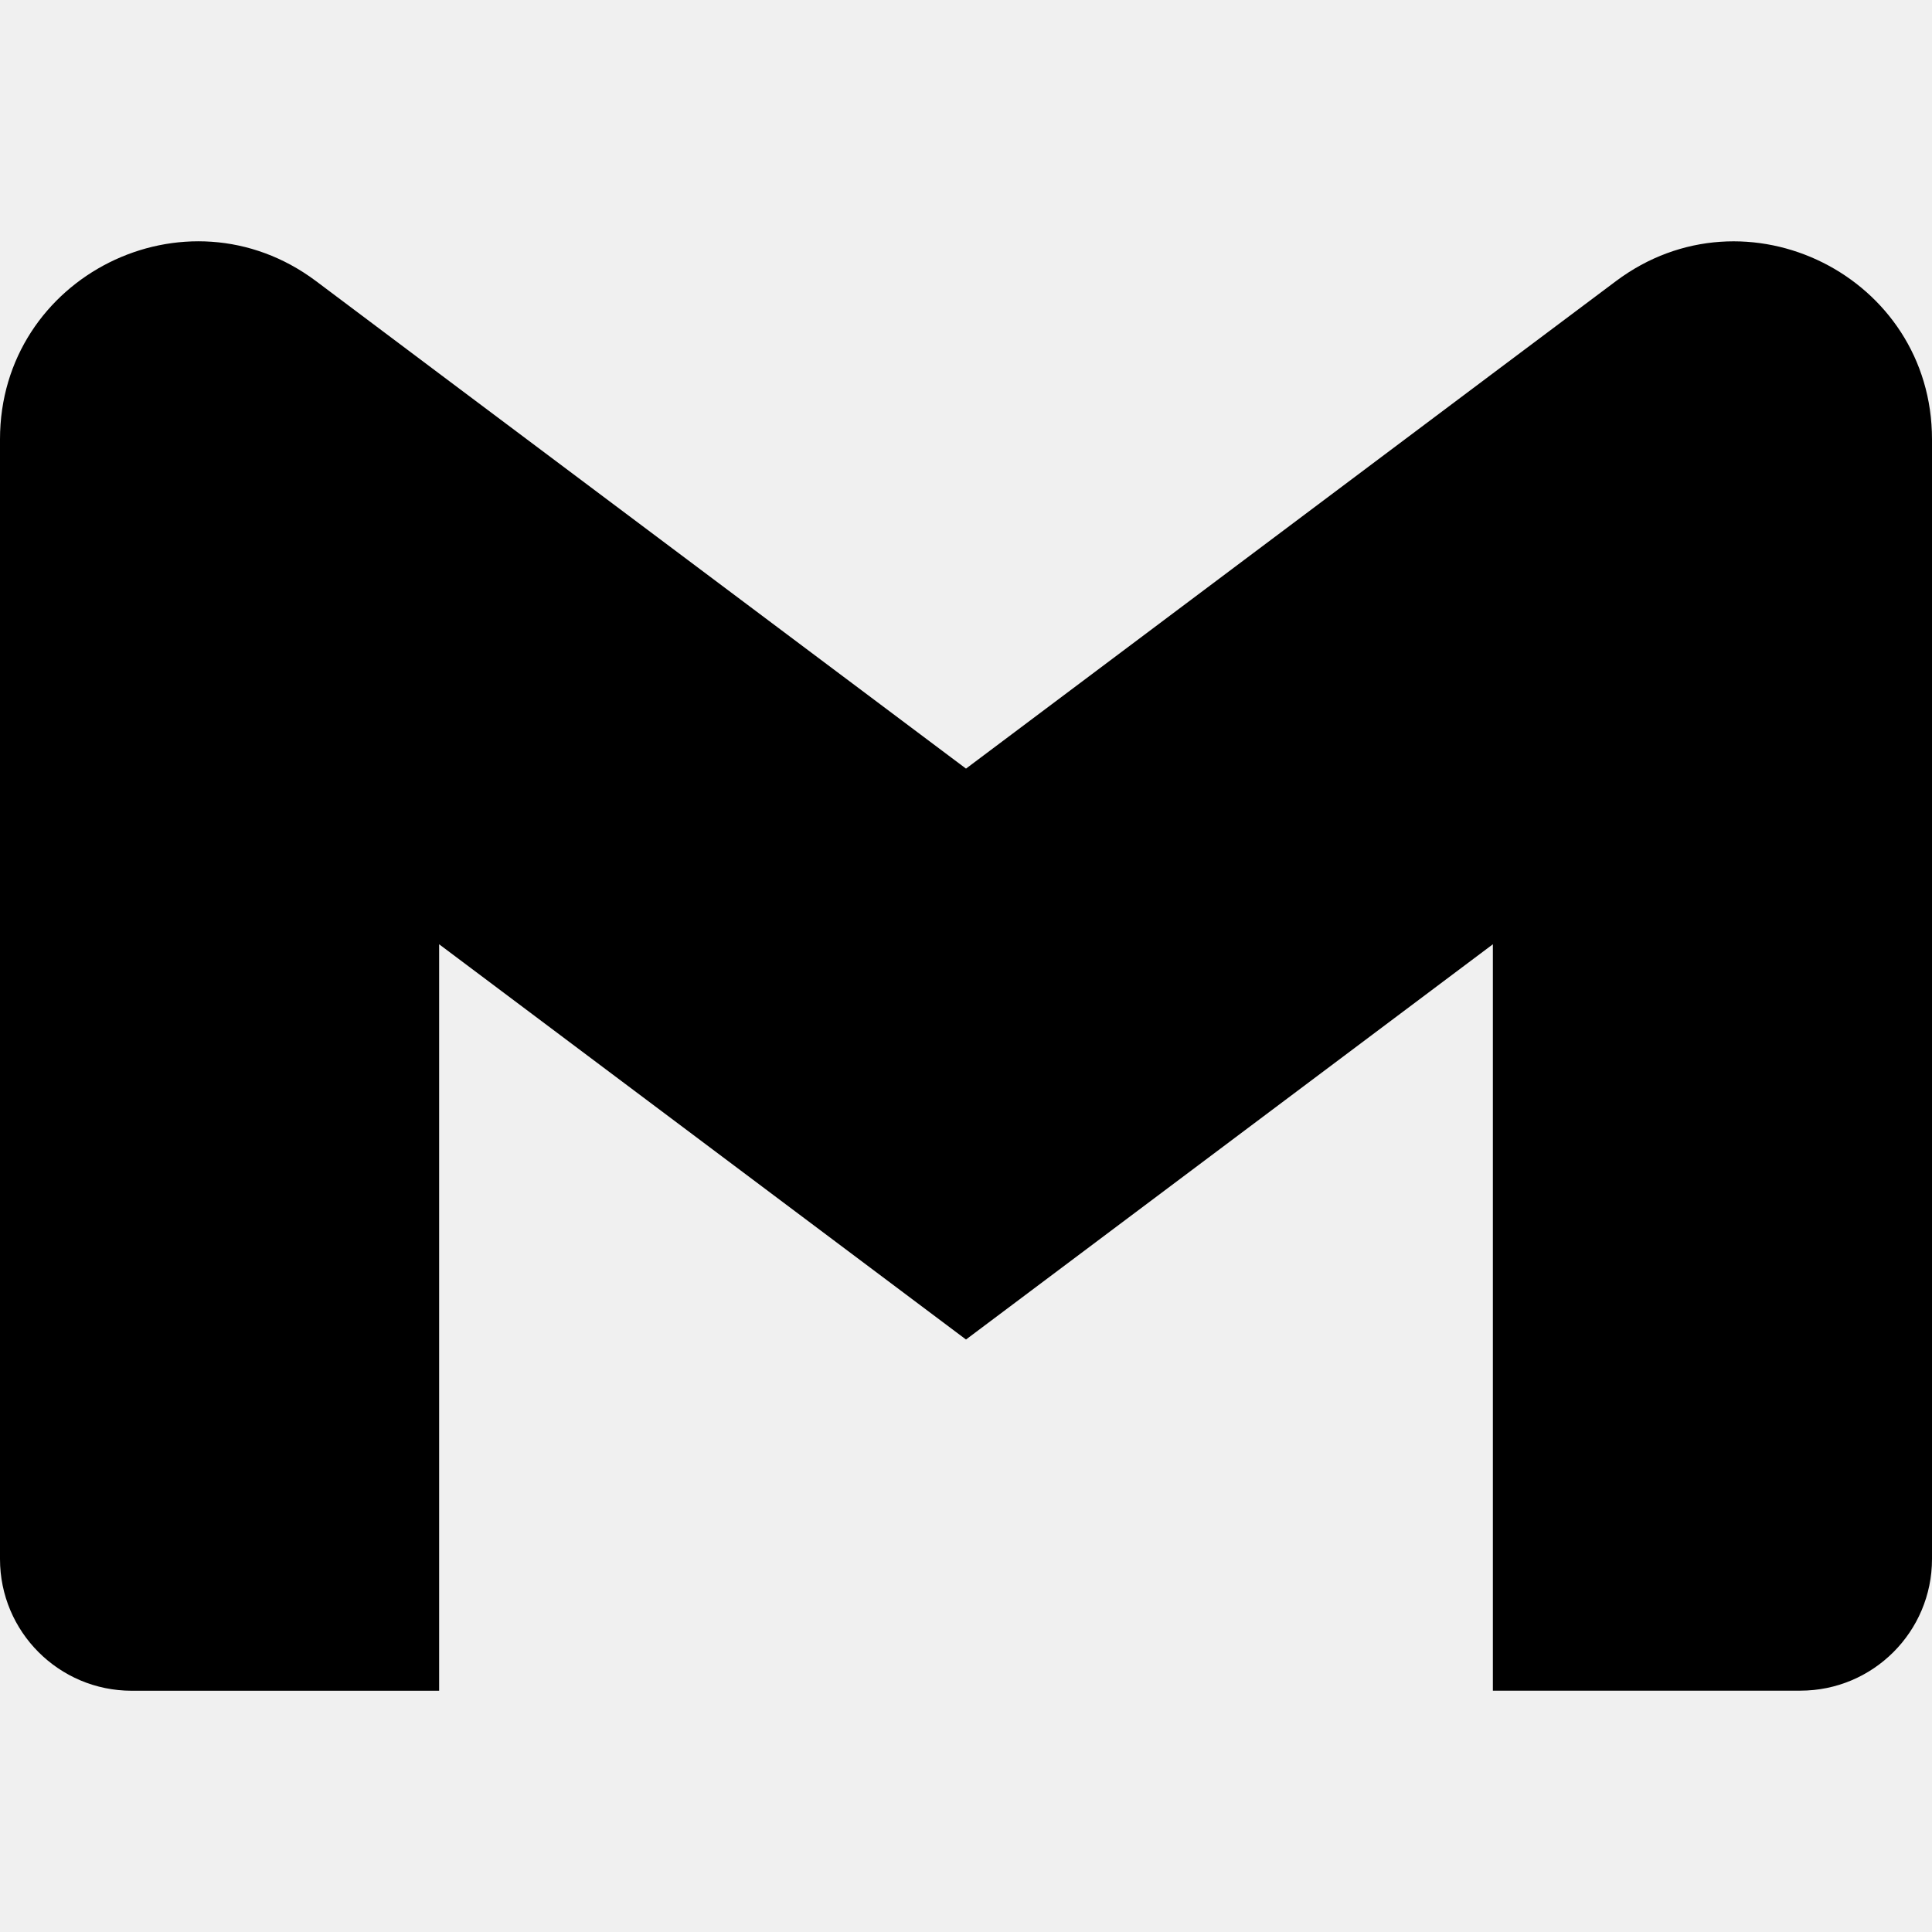
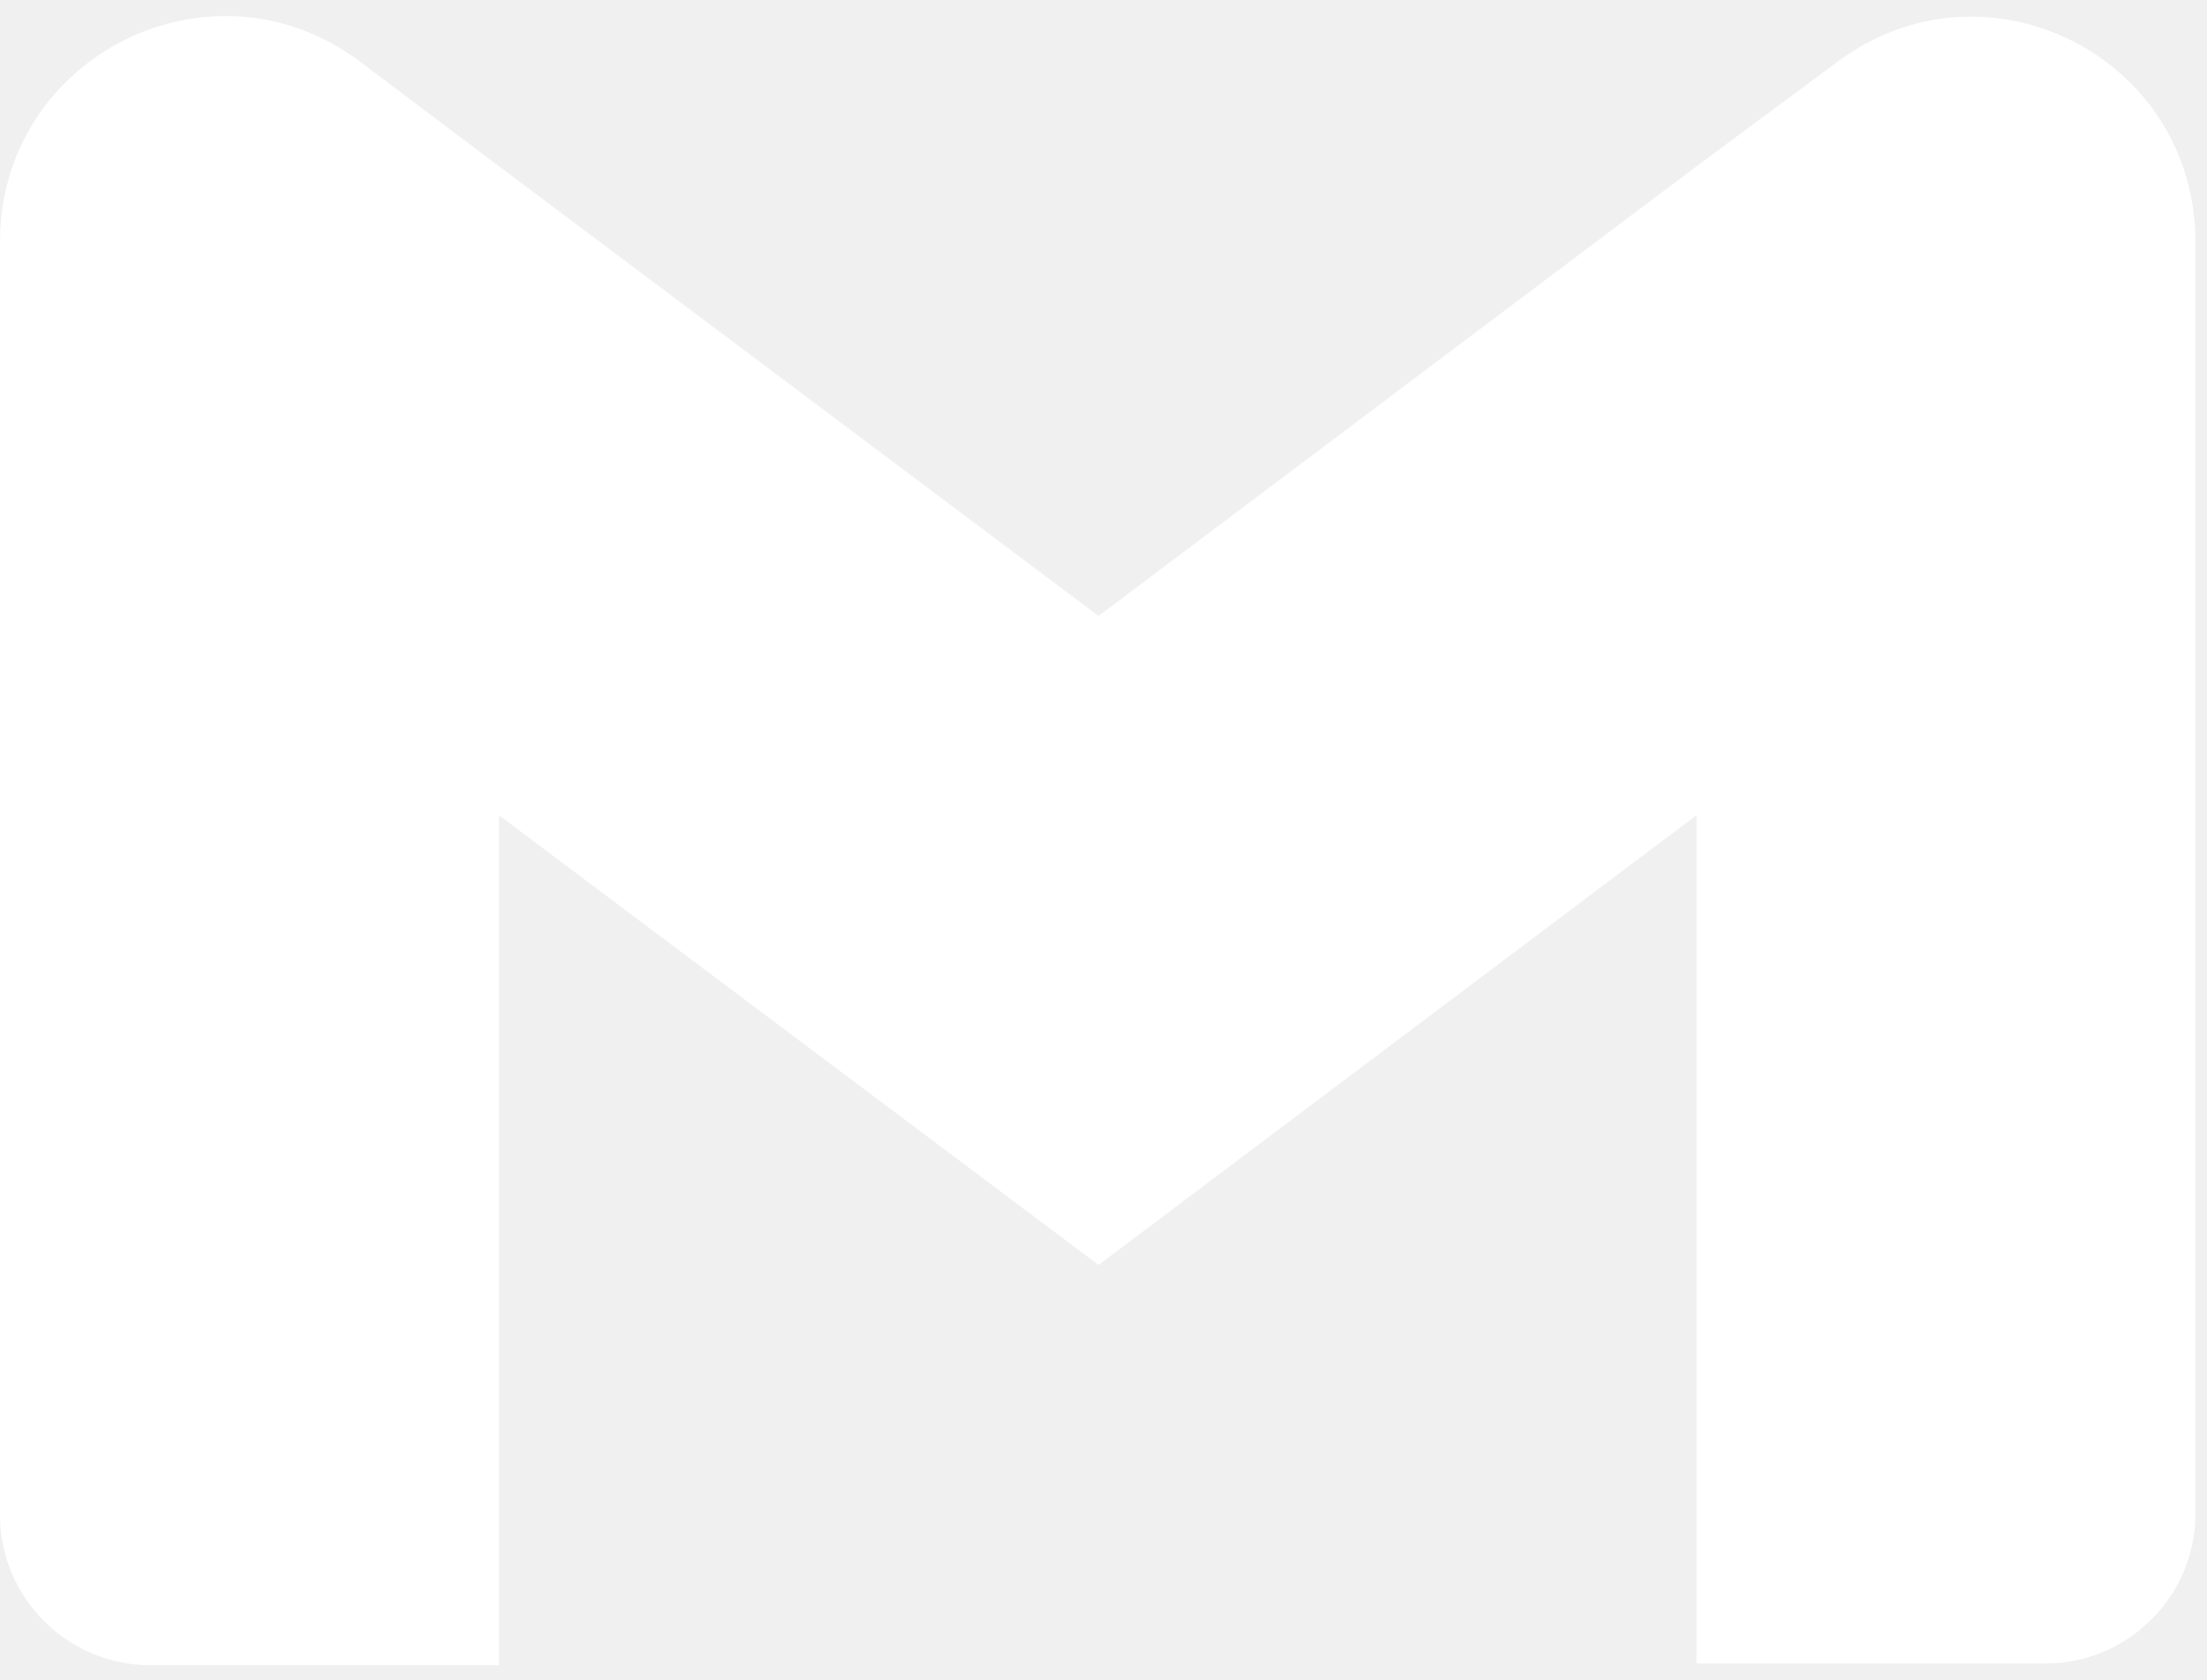
- <svg xmlns="http://www.w3.org/2000/svg" width="24px" height="24px" viewBox="0 0 24 24" role="img">
-   <path d="M24 5.457v13.909c0 .904-.732 1.636-1.636 1.636h-3.819V11.73L12 16.64l-6.545-4.91v9.273H1.636A1.636 1.636 0 0 1 0 19.366V5.457c0-2.023 2.309-3.178 3.927-1.964L5.455 4.64 12 9.548l6.545-4.91 1.528-1.145C21.69 2.28 24 3.434 24 5.457z" />
+ <svg xmlns="http://www.w3.org/2000/svg" width="134" height="102" viewBox="0 0 134 102" fill="none">
+   <path fill-rule="evenodd" clip-rule="evenodd" d="M111.5 3.8L103 10.1L66.7 37.4L30.3 10.1L21.8 3.7C12.8 -3 0 3.4 0 14.7V26.8V92C0 97 4.1 101.1 9.1 101.1H30.3V49.5L66.7 76.8L103 49.5V101H124.2C129.2 101 133.3 96.9 133.3 91.9V26.8V14.7C133.3 3.4 120.5 -3 111.5 3.8Z" fill="white" />
</svg>
